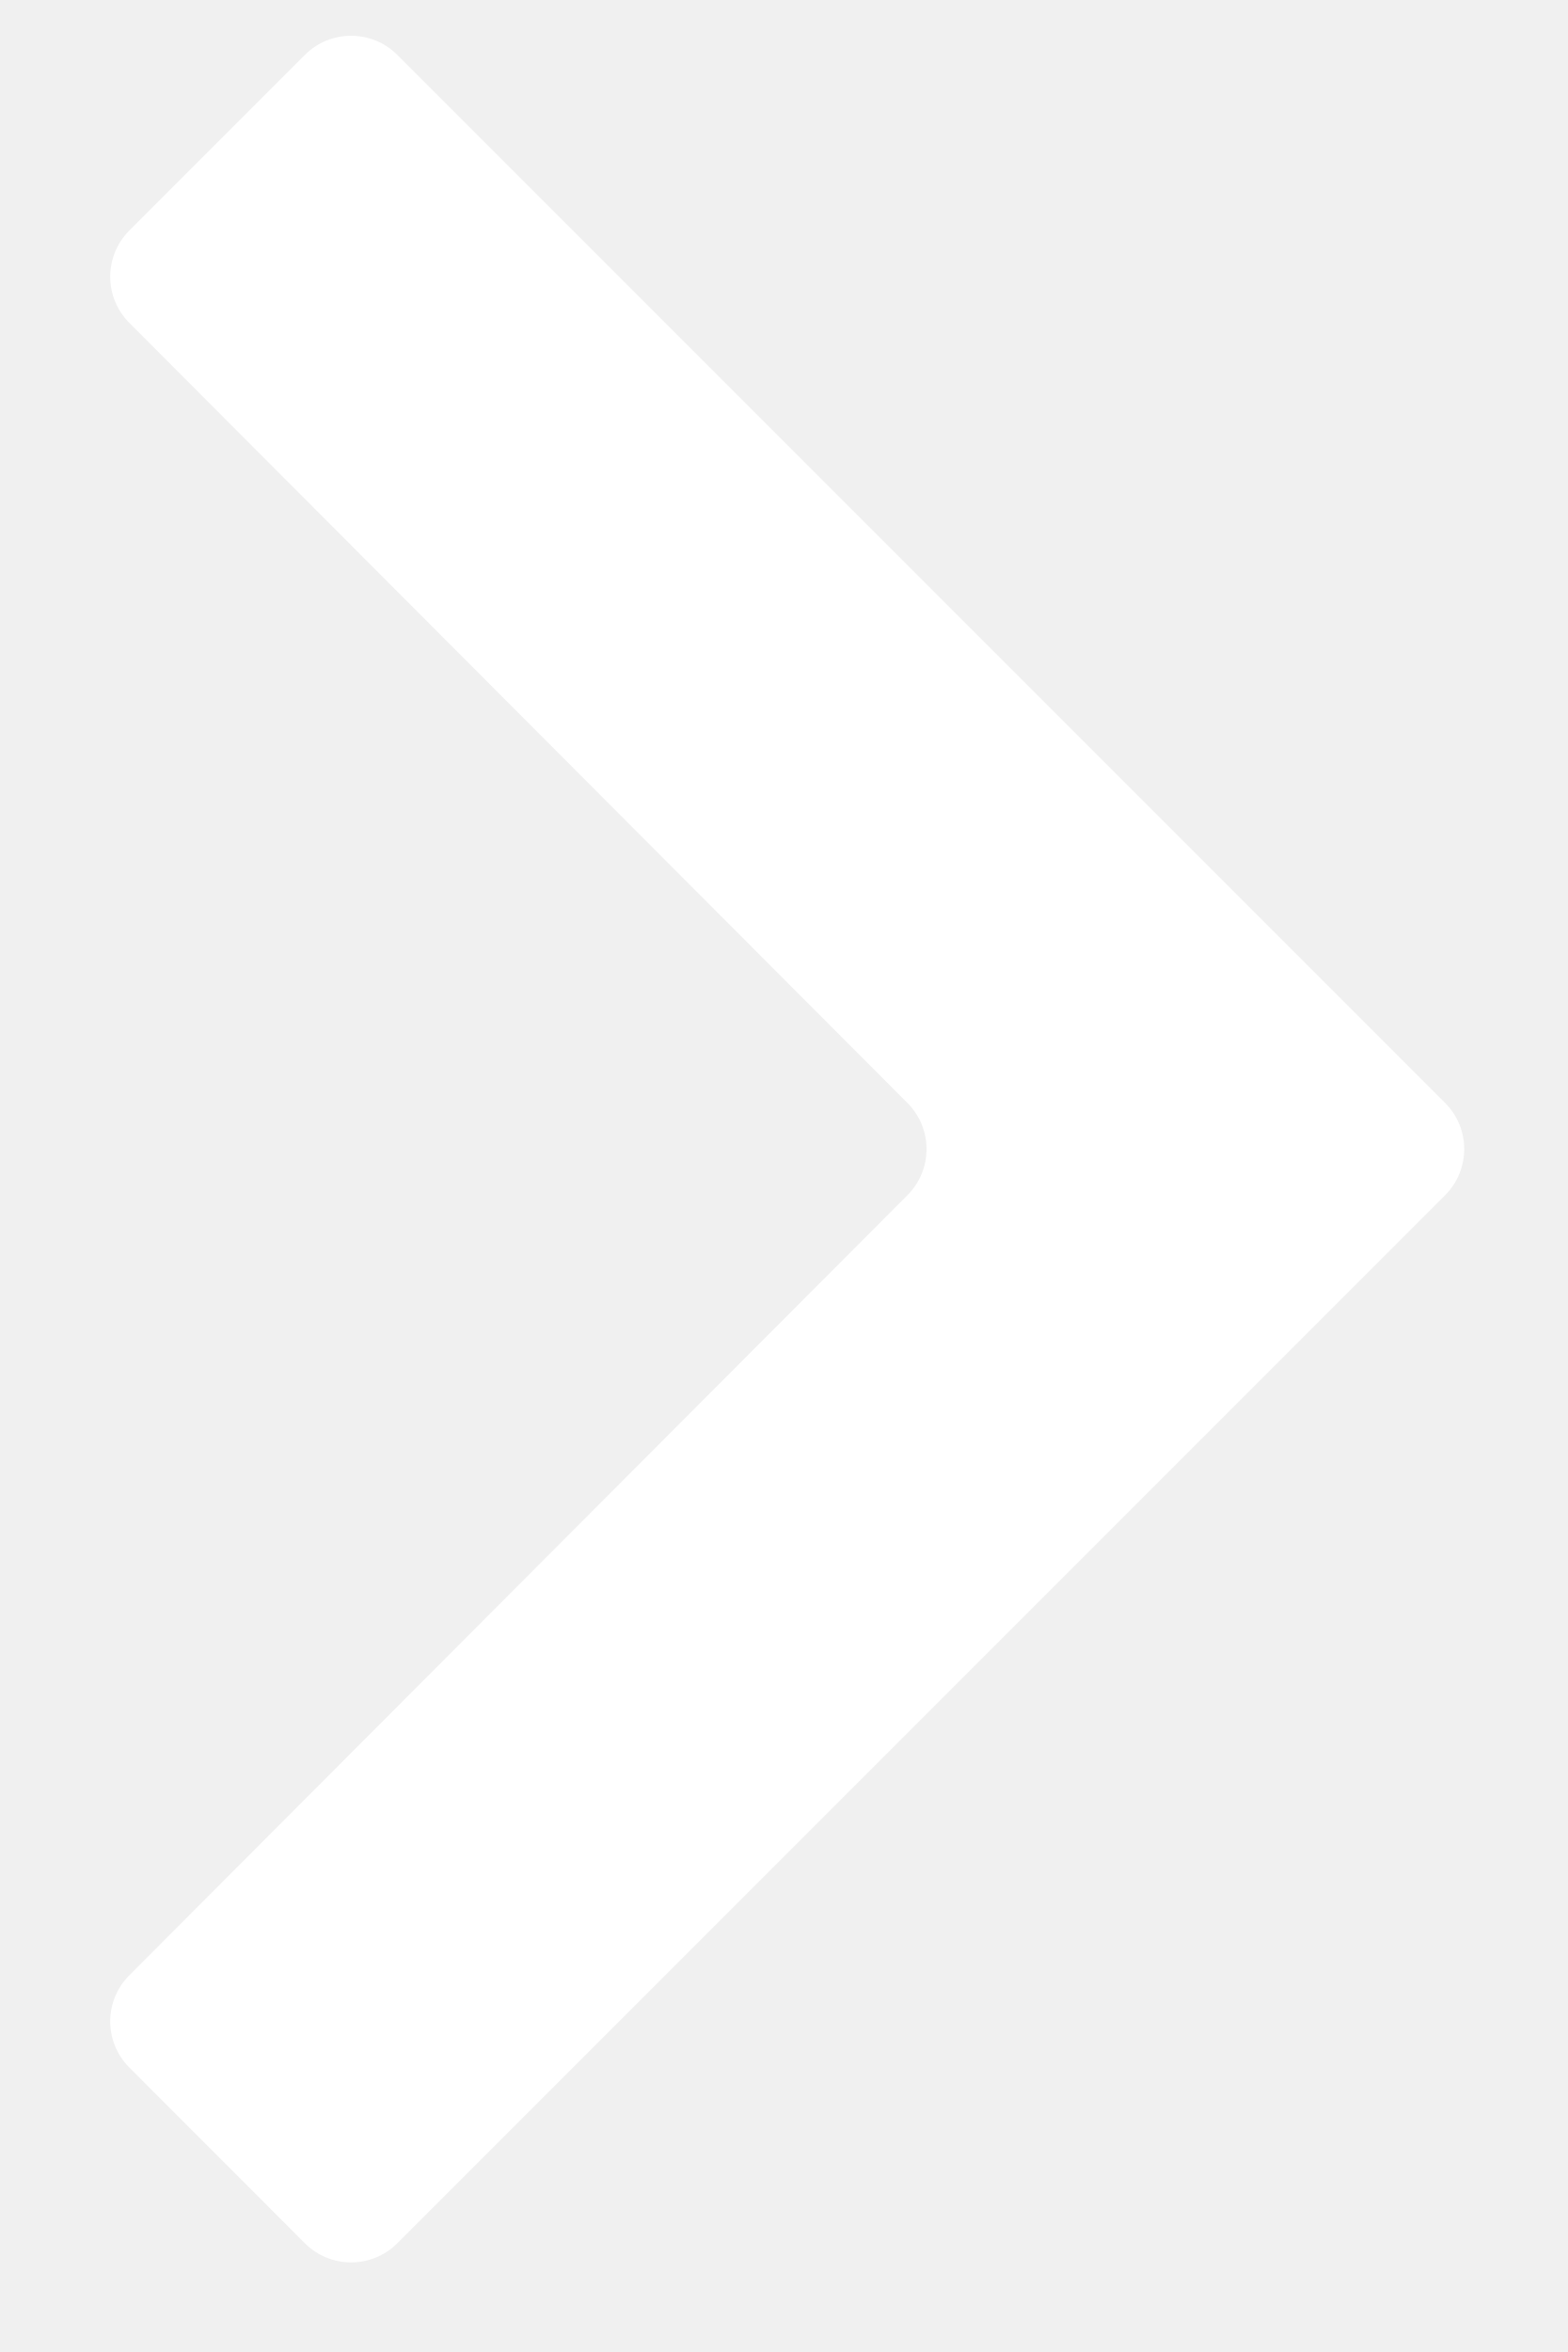
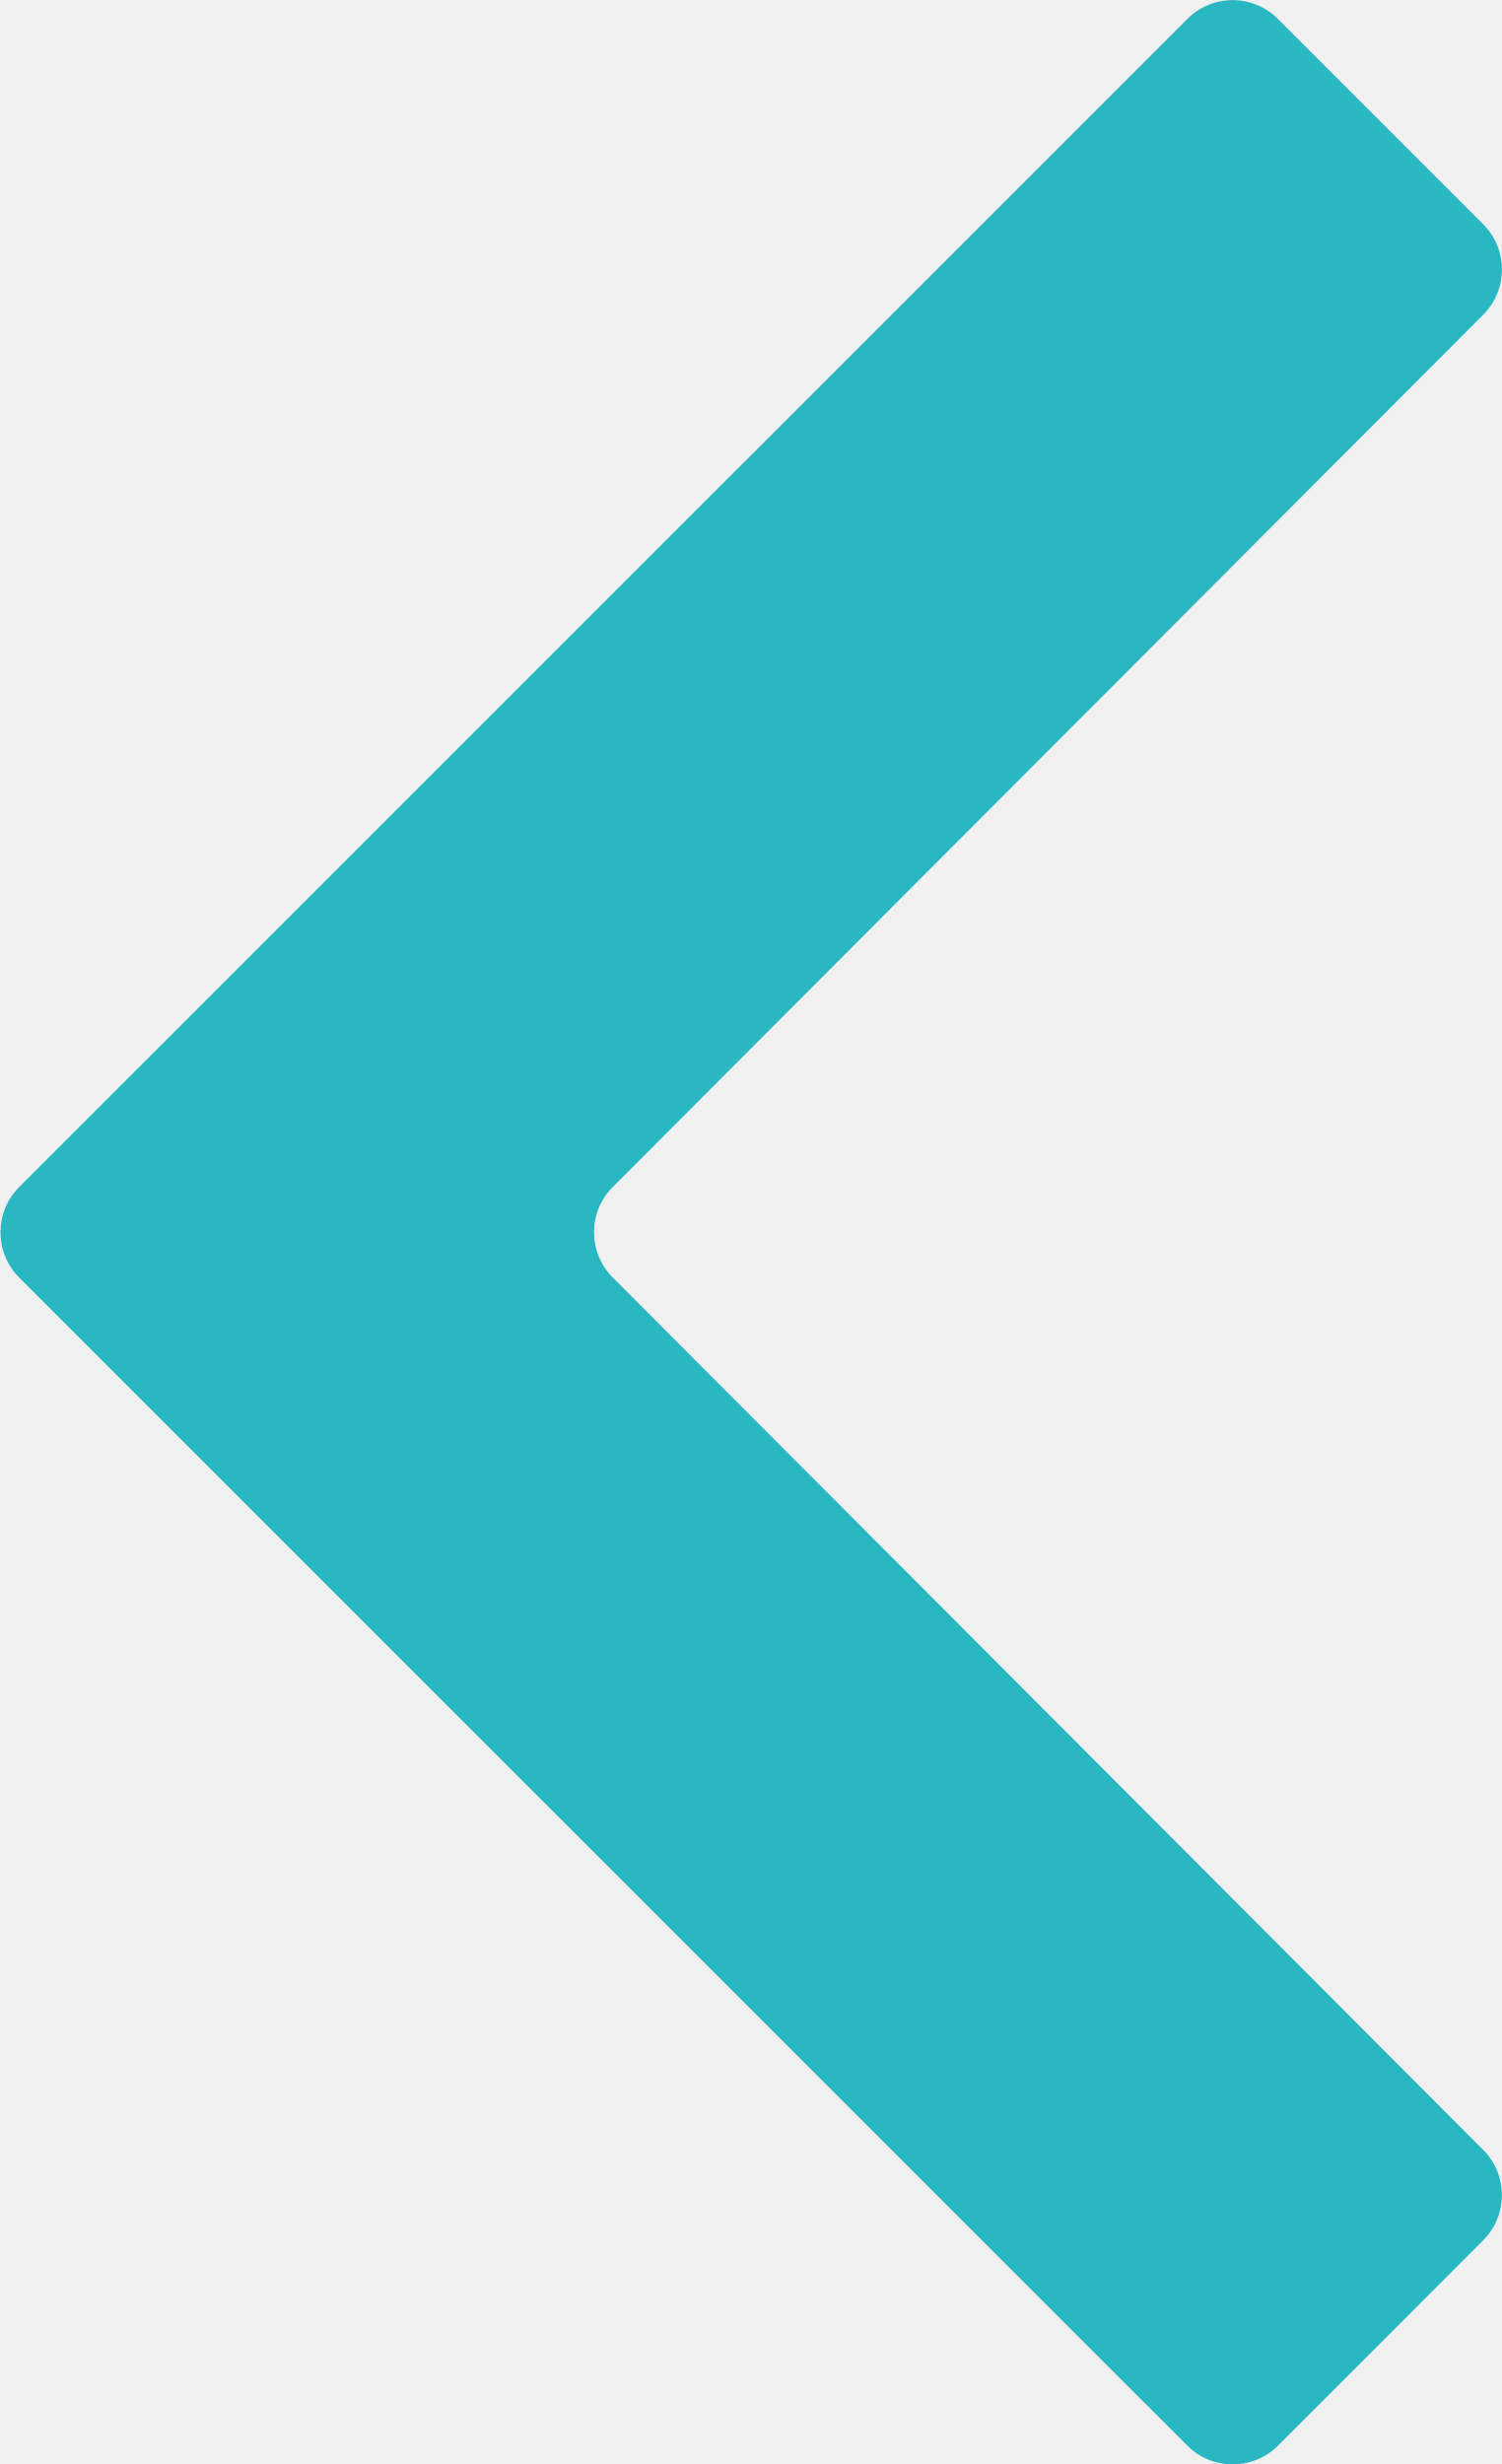
- <svg xmlns="http://www.w3.org/2000/svg" width="12" height="18" viewBox="0 0 12 18" fill="none">
-   <path d="M0.99 1.764C0.795 1.96 0.795 2.276 0.99 2.471L6.946 8.441C7.141 8.636 7.141 8.952 6.946 9.147L0.99 15.117C0.795 15.312 0.795 15.628 0.99 15.823L2.334 17.168C2.529 17.363 2.846 17.363 3.041 17.168L11.061 9.148C11.257 8.952 11.257 8.636 11.061 8.44L3.041 0.42C2.846 0.225 2.529 0.225 2.334 0.42L0.99 1.764Z" fill="white" />
+ <svg xmlns="http://www.w3.org/2000/svg" fill="none" viewBox="0.96 0.3 11.71 19.22">
+   <path d="M12.529 2.048C12.724 2.243 12.725 2.559 12.53 2.755L5.74 9.559C5.545 9.754 5.545 10.07 5.74 10.265L12.53 17.07C12.725 17.265 12.724 17.581 12.529 17.776L10.929 19.377C10.733 19.572 10.417 19.572 10.222 19.377L1.11 10.266C0.915 10.07 0.915 9.754 1.11 9.559L10.222 0.448C10.417 0.252 10.733 0.252 10.929 0.448L12.529 2.048Z" fill="#29B7C1" />
</svg>
